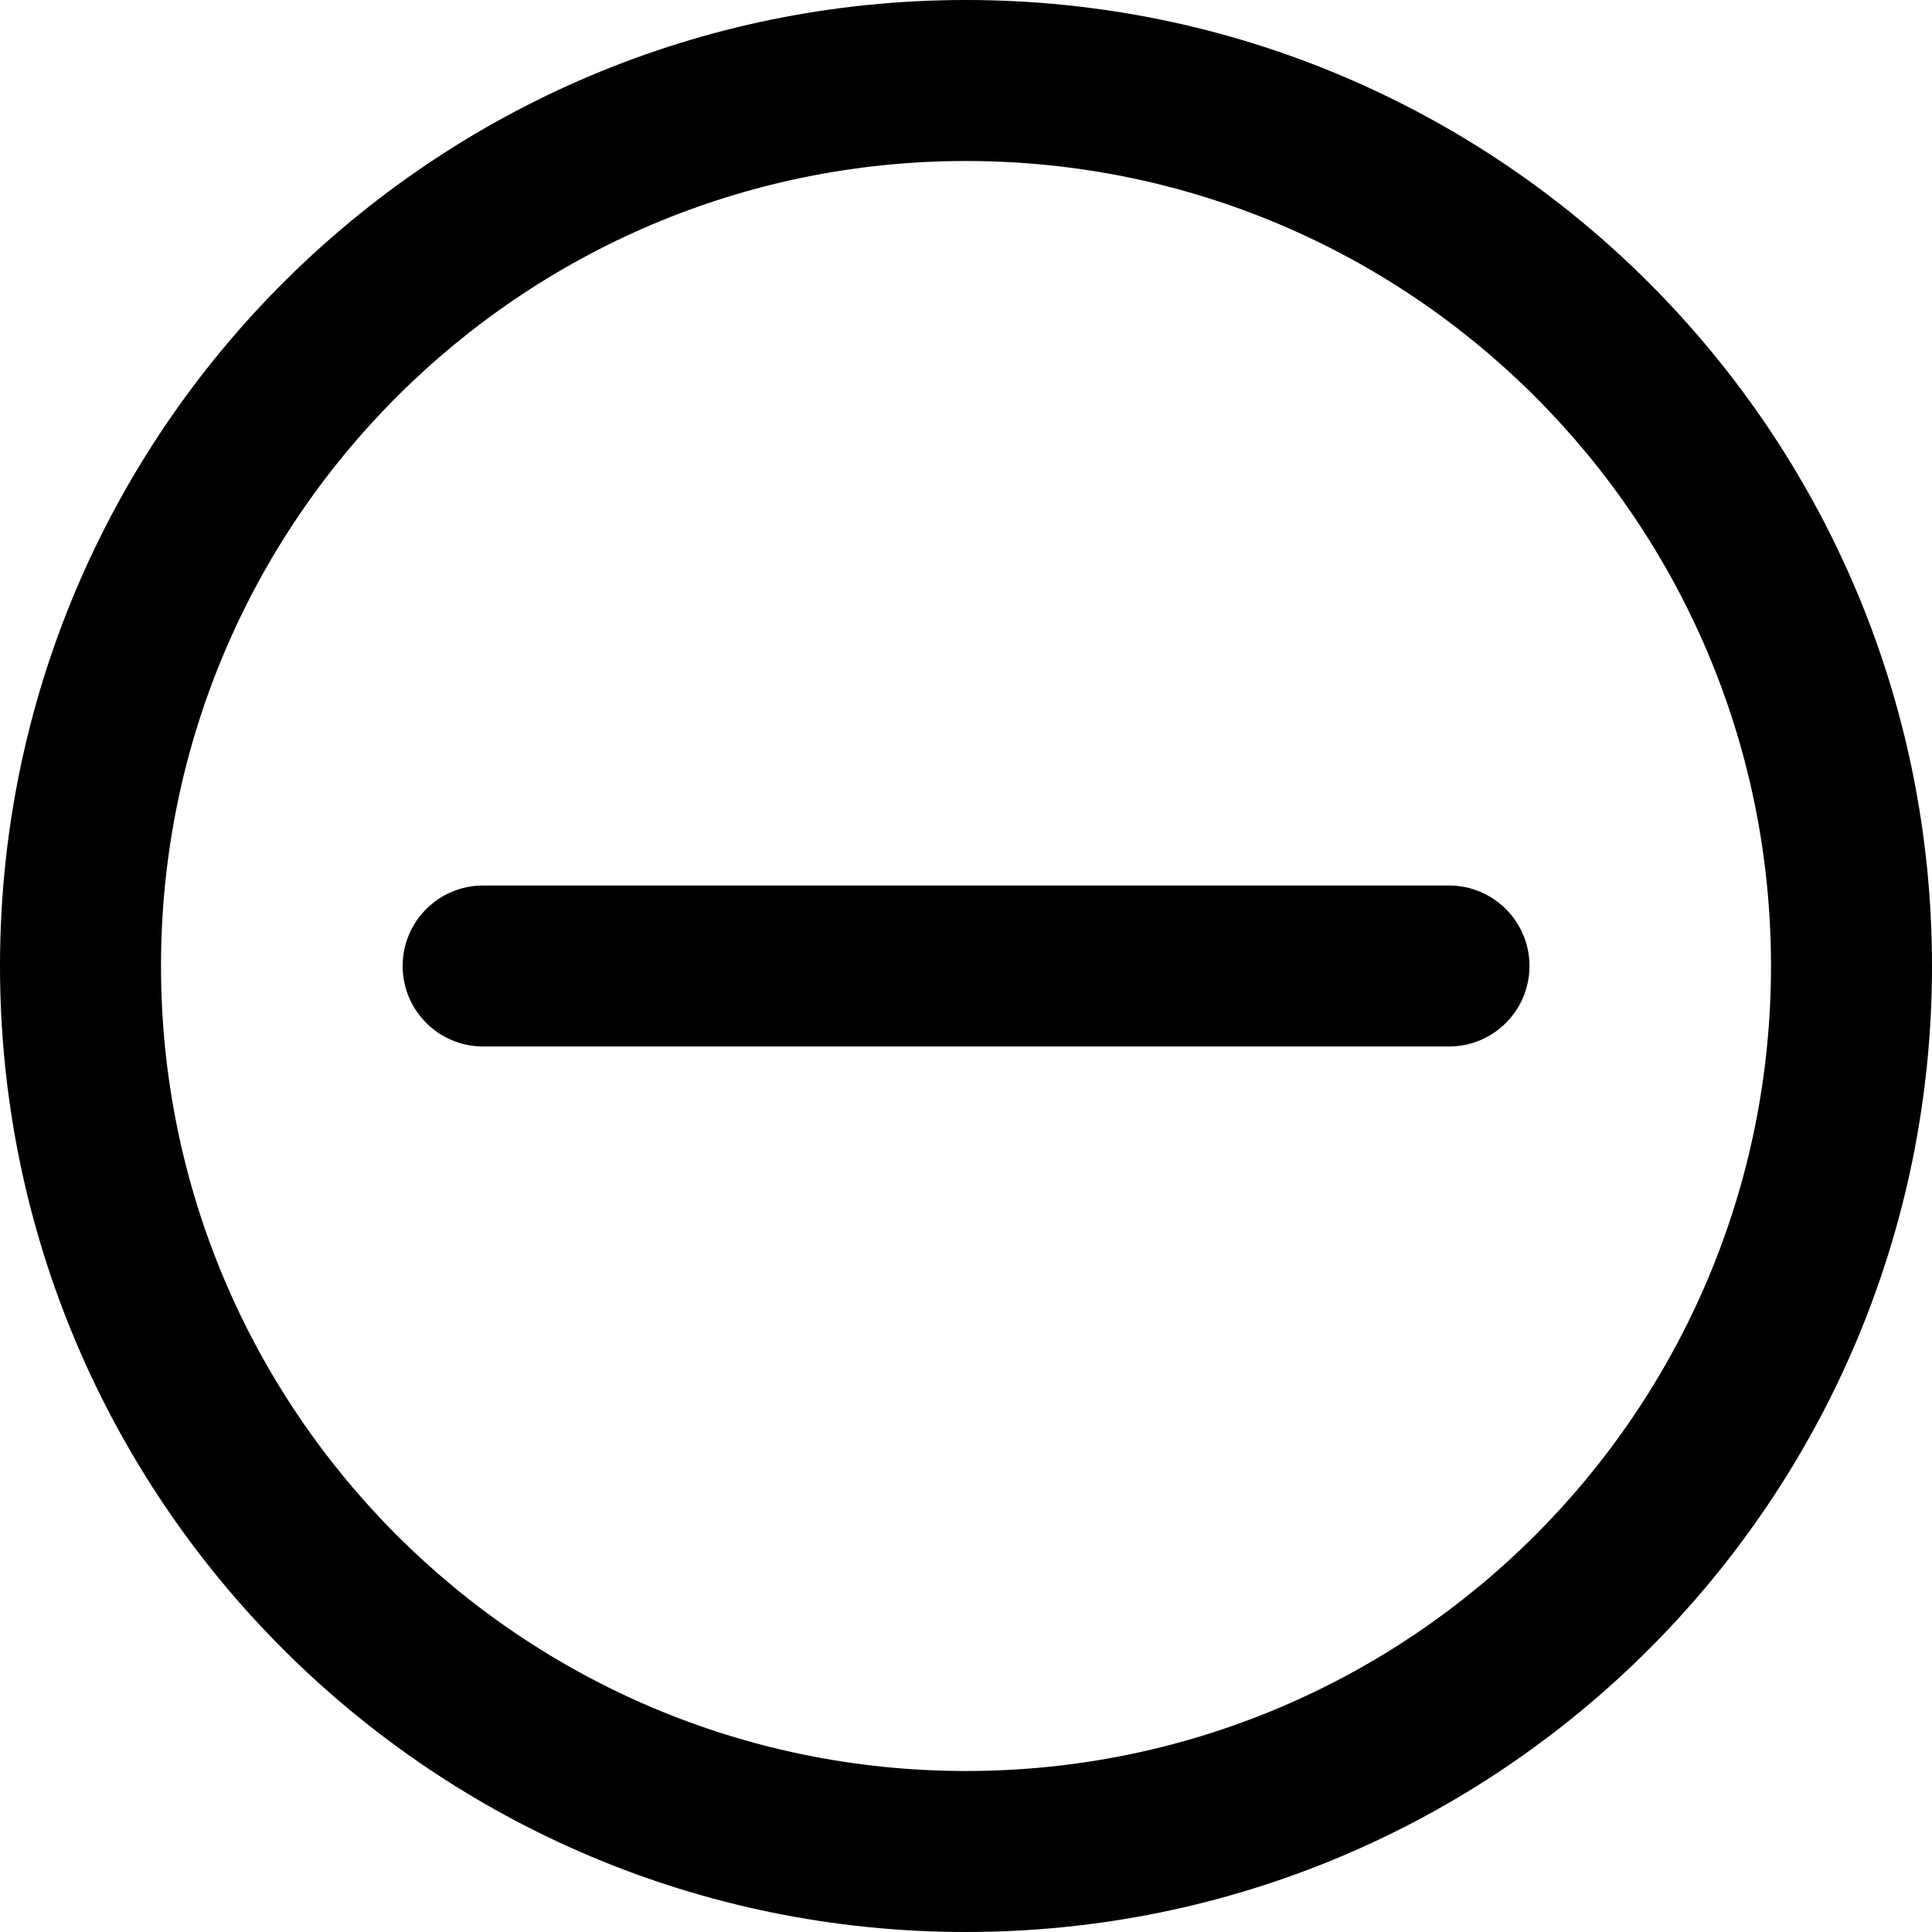
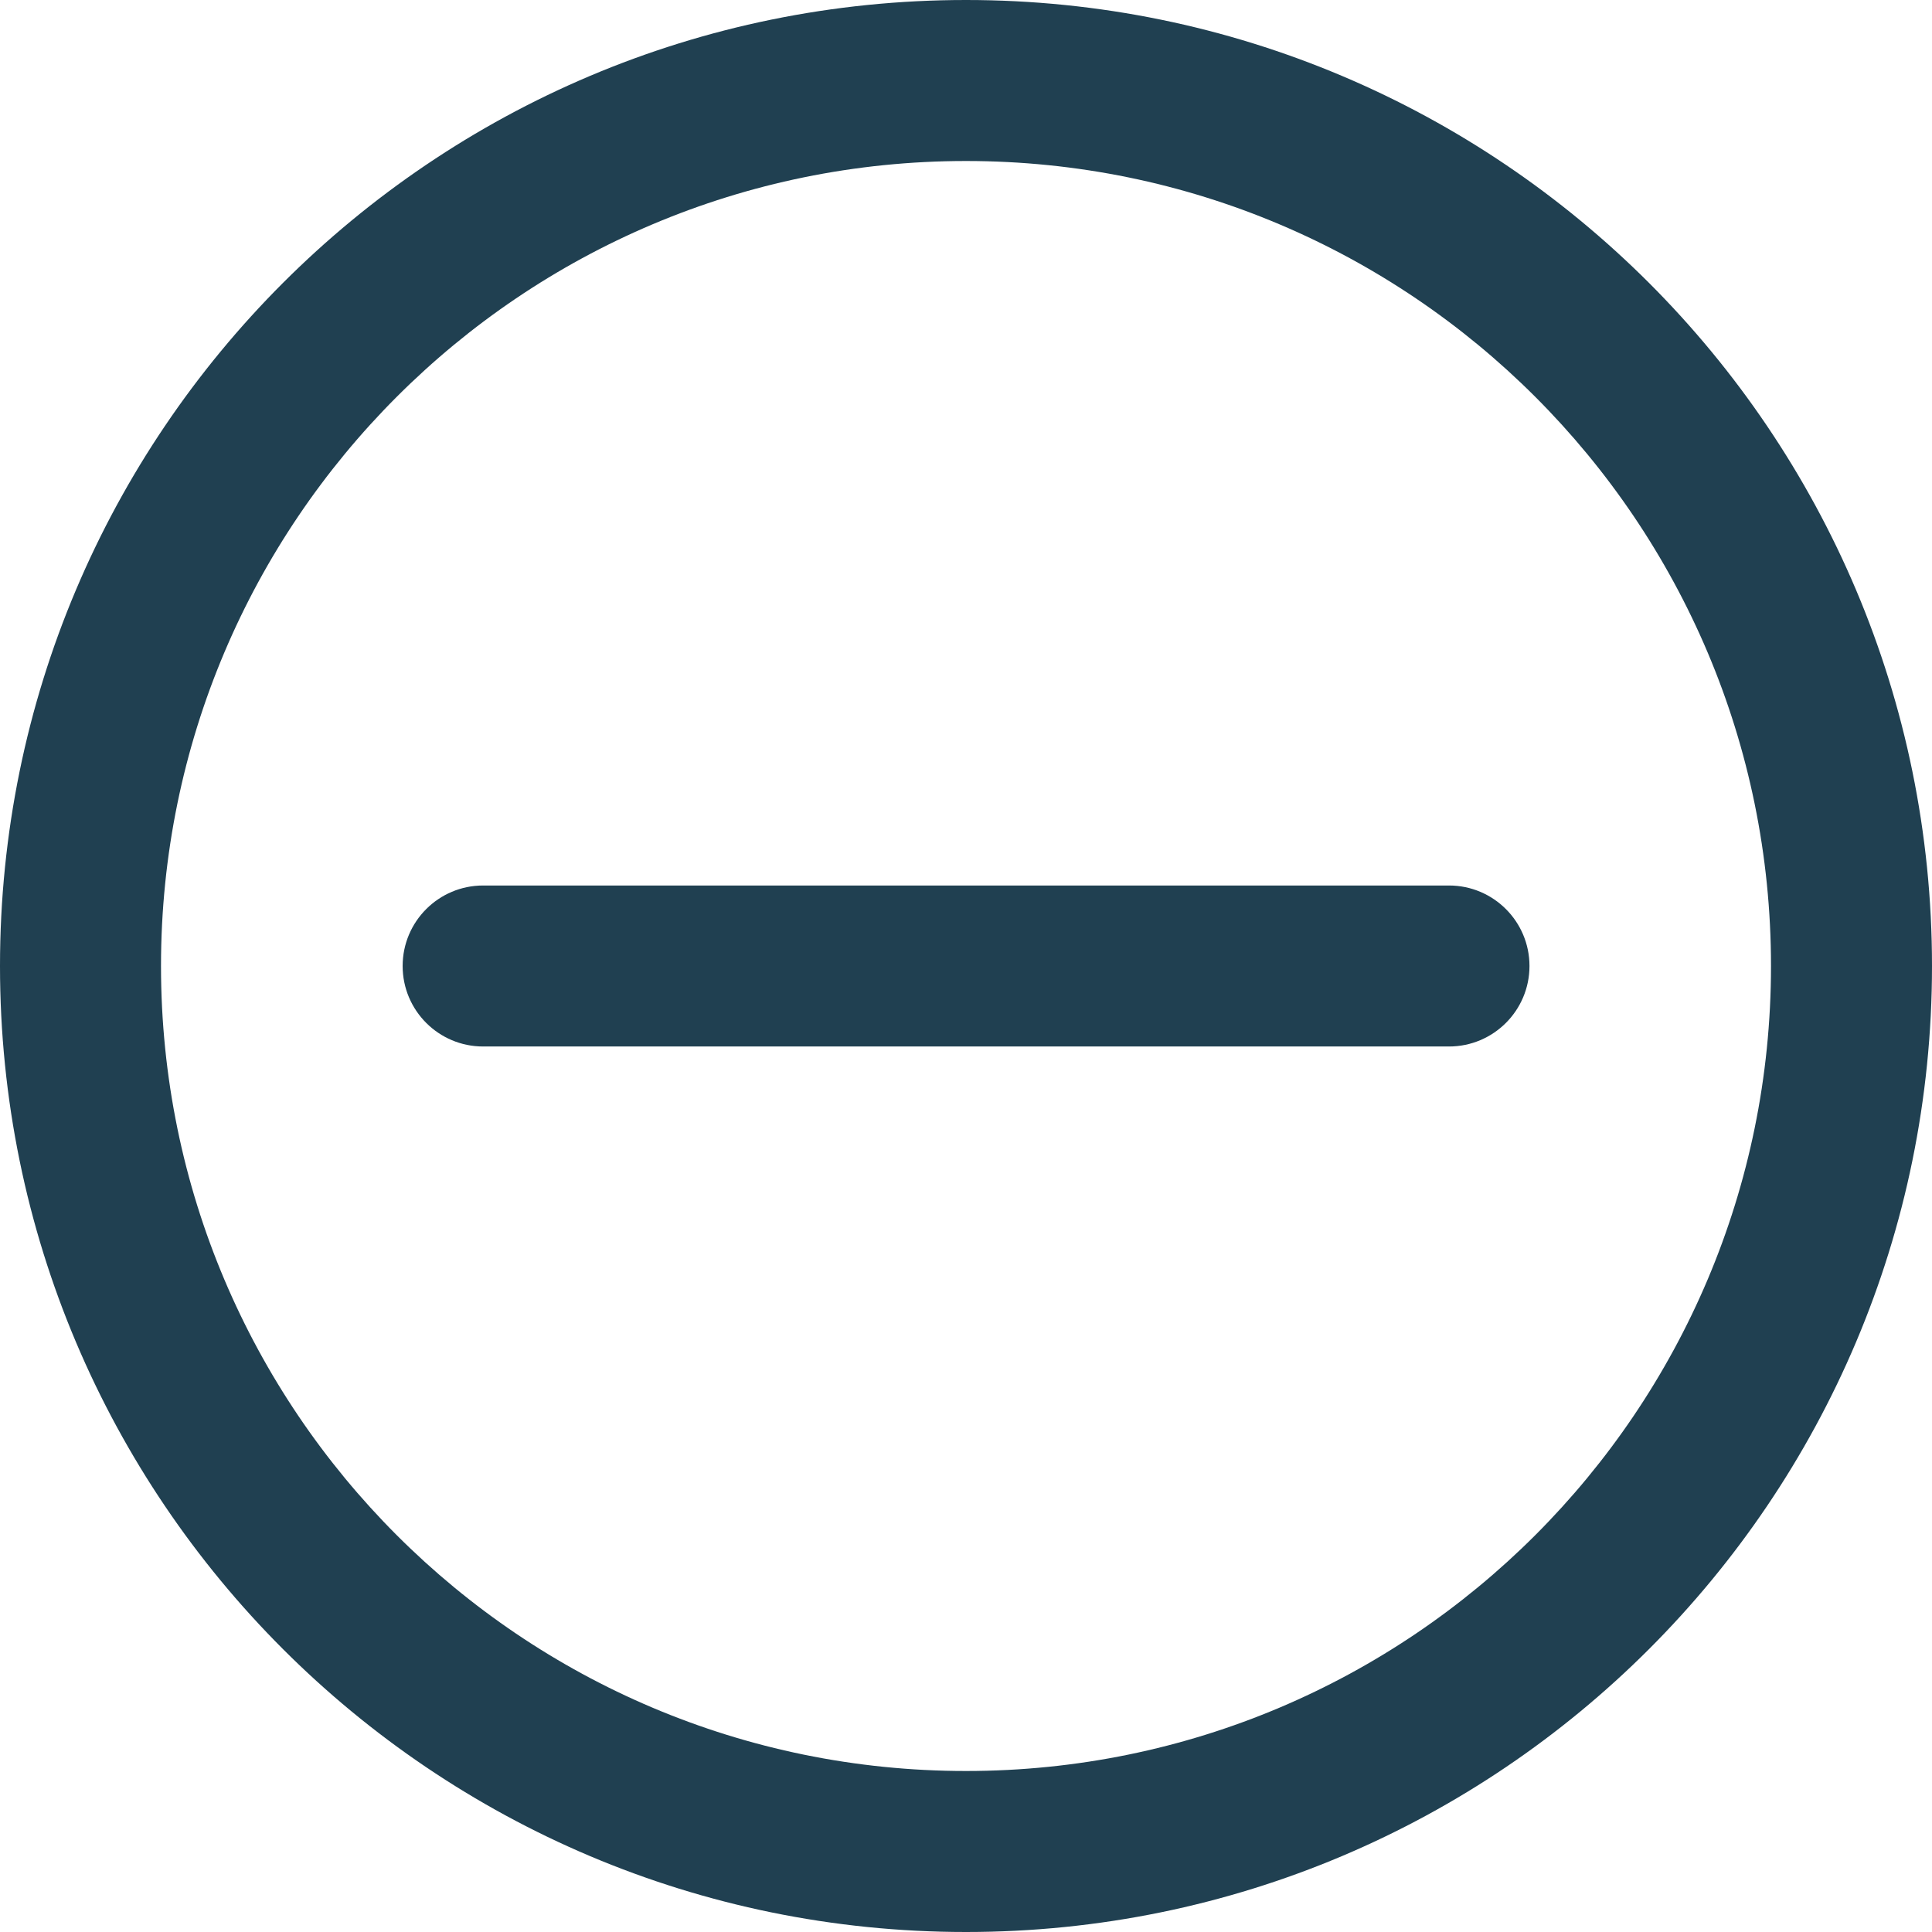
- <svg xmlns="http://www.w3.org/2000/svg" version="1.1" id="Capa_1" x="0px" y="0px" viewBox="0 0 512 512" style="enable-background:new 0 0 512 512;" xml:space="preserve">
-   <g transform="translate(1 1)">
-     <g>
-       <g>
-         <path d="M255-1C113.618-1-1,113.618-1,255s114.618,256,256,256s256-114.618,256-256S396.382-1,255-1z M255,468.333     c-117.818,0-213.333-95.515-213.333-213.333S137.182,41.667,255,41.667S468.333,137.182,468.333,255S372.818,468.333,255,468.333     z" />
-         <path d="M382.996,233.667H127.038c-11.782,0-21.333,9.551-21.333,21.333s9.551,21.333,21.333,21.333h255.957     c11.782,0,21.333-9.551,21.333-21.333S394.778,233.667,382.996,233.667z" />
-       </g>
-     </g>
-   </g>
-   <g>
- </g>
-   <g>
- </g>
-   <g>
- </g>
-   <g>
- </g>
-   <g>
- </g>
-   <g>
- </g>
-   <g>
- </g>
-   <g>
- </g>
-   <g>
- </g>
-   <g>
- </g>
-   <g>
- </g>
-   <g>
- </g>
-   <g>
- </g>
-   <g>
- </g>
-   <g>
- </g>
+ <svg xmlns="http://www.w3.org/2000/svg" width="512" height="512" viewBox="0 0 512 512" fill="none">
+   <path d="M256 0C114.618 0 0 114.618 0 256C0 397.382 114.618 512 256 512C397.382 512 512 397.382 512 256C512 114.618 397.382 0 256 0ZM256 469.333C138.182 469.333 42.667 373.818 42.667 256C42.667 138.182 138.182 42.667 256 42.667C373.818 42.667 469.333 138.182 469.333 256C469.333 373.818 373.818 469.333 256 469.333Z" fill="#204051" />
+   <path d="M383.996 234.667H128.038C116.256 234.667 106.705 244.218 106.705 256C106.705 267.782 116.256 277.333 128.038 277.333H383.995C395.777 277.333 405.328 267.782 405.328 256C405.328 244.218 395.778 234.667 383.996 234.667Z" fill="#204051" />
</svg>
